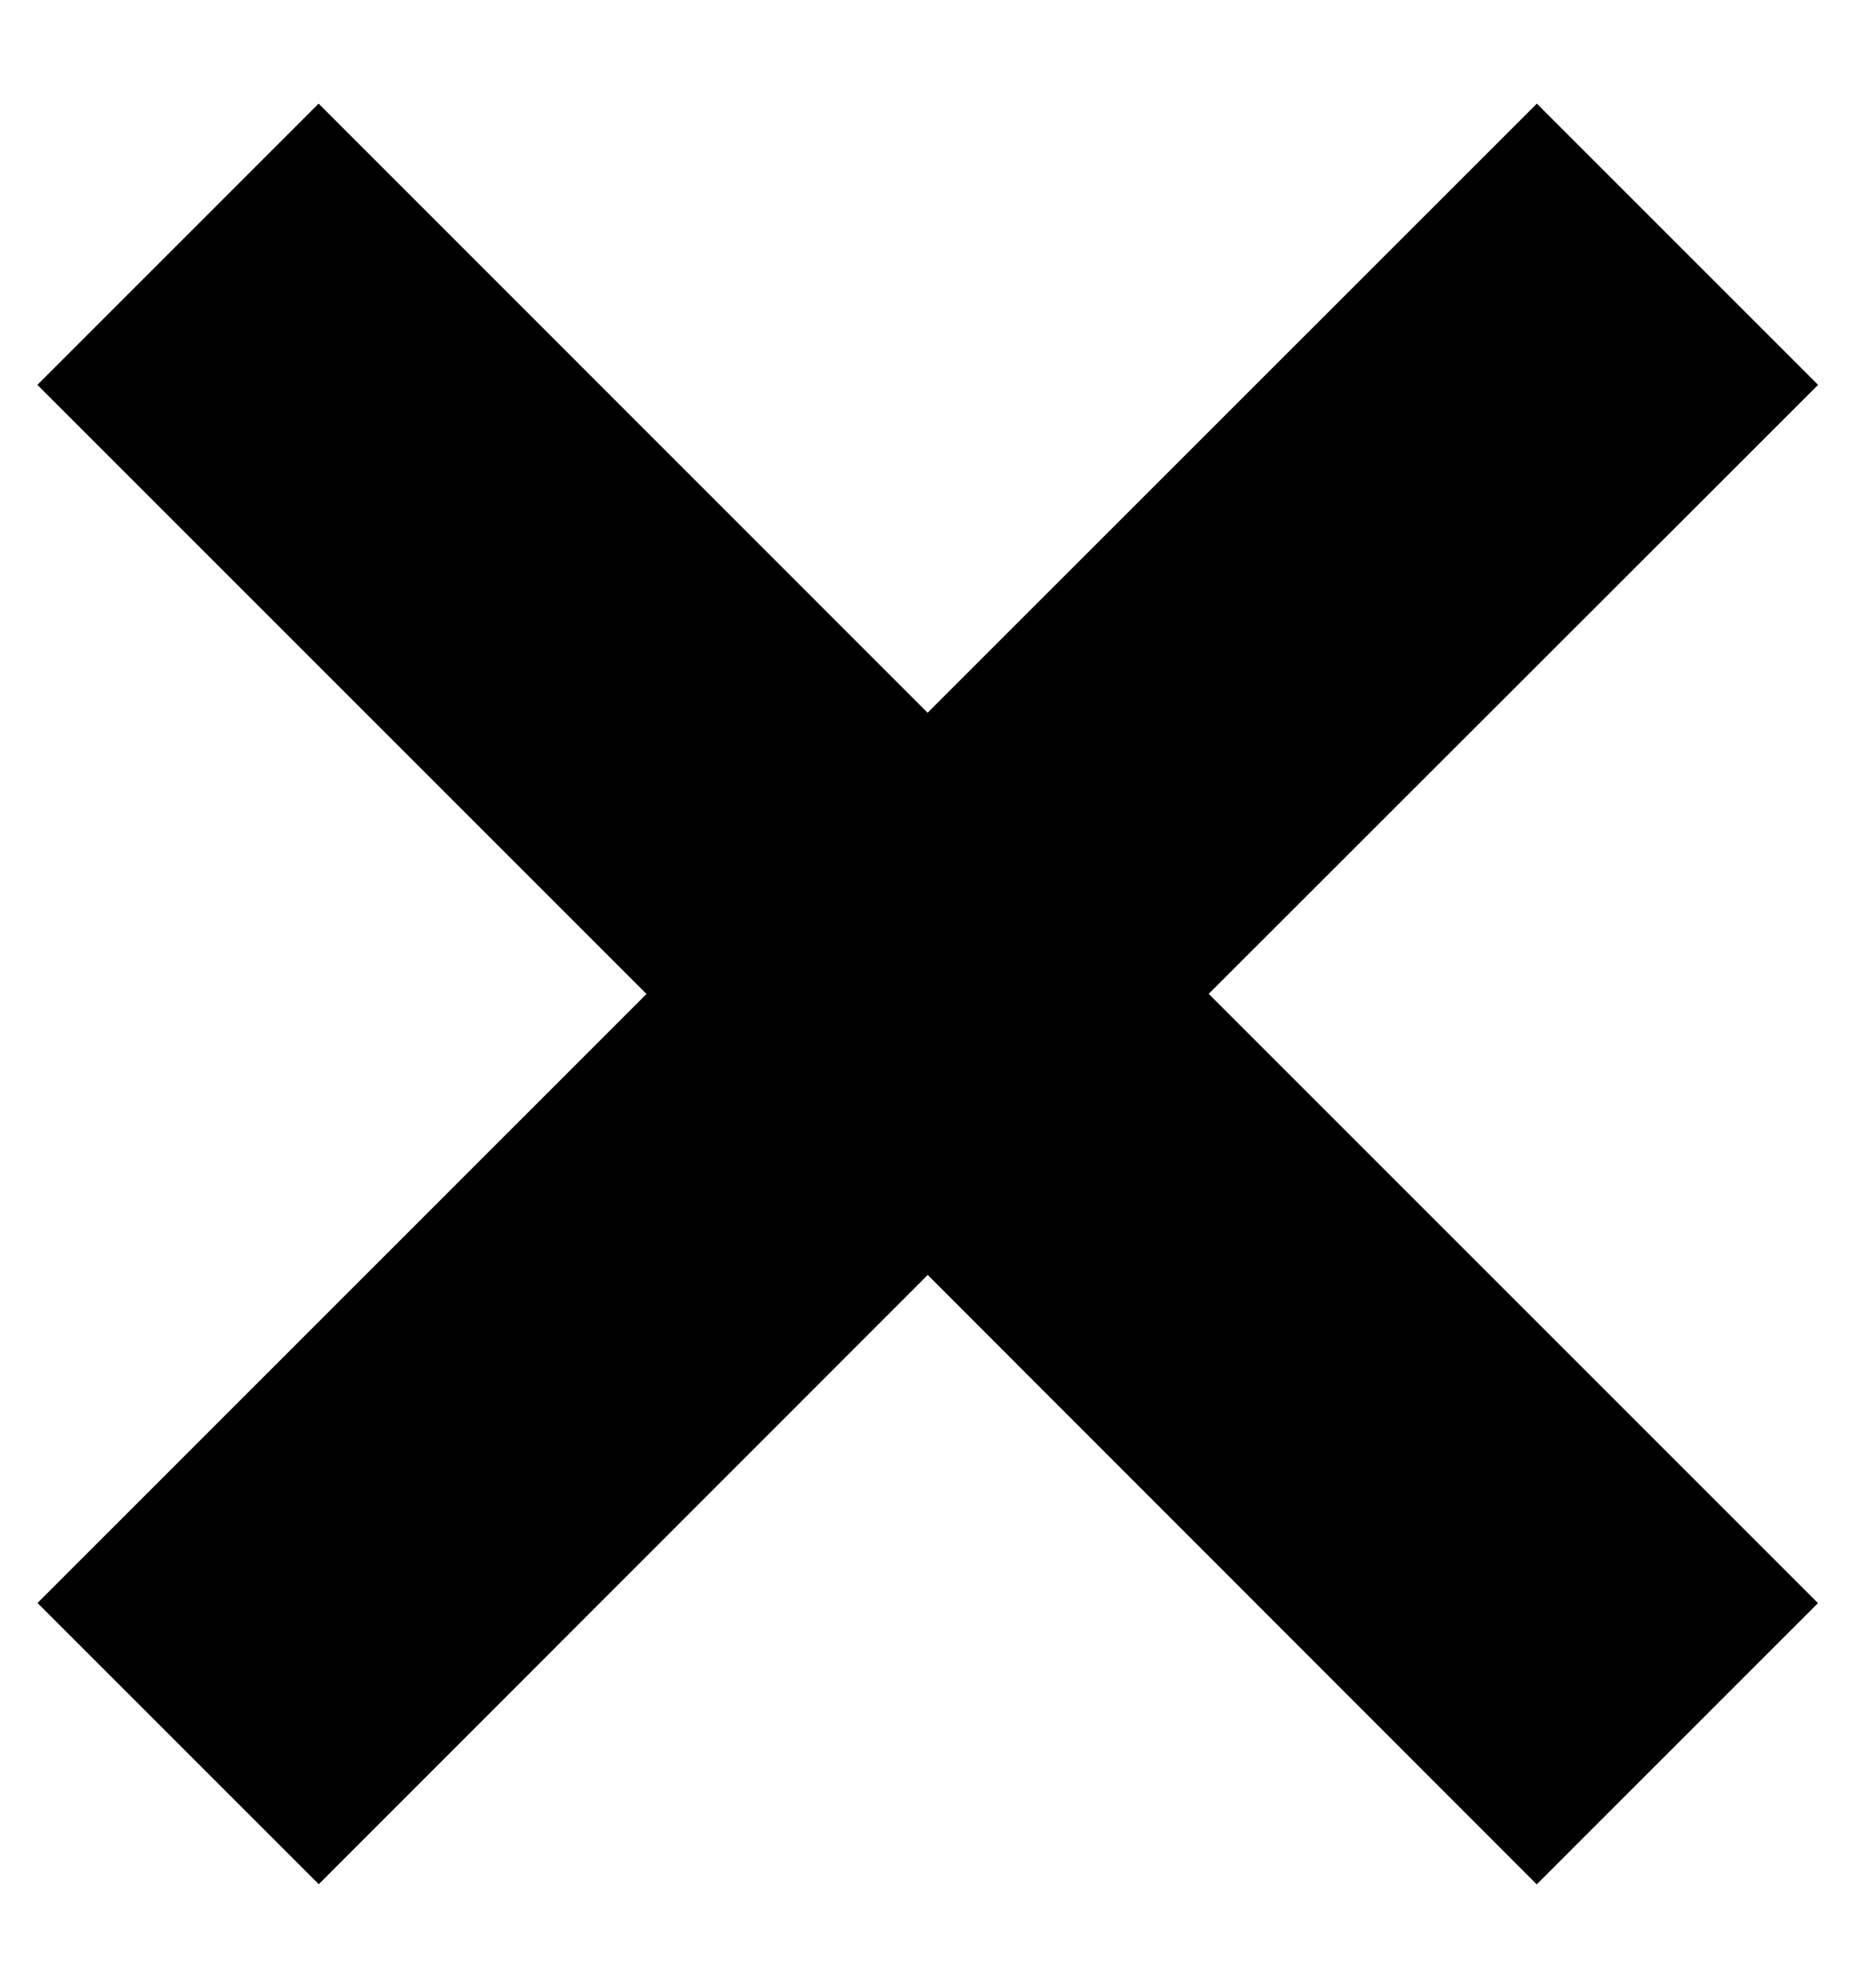
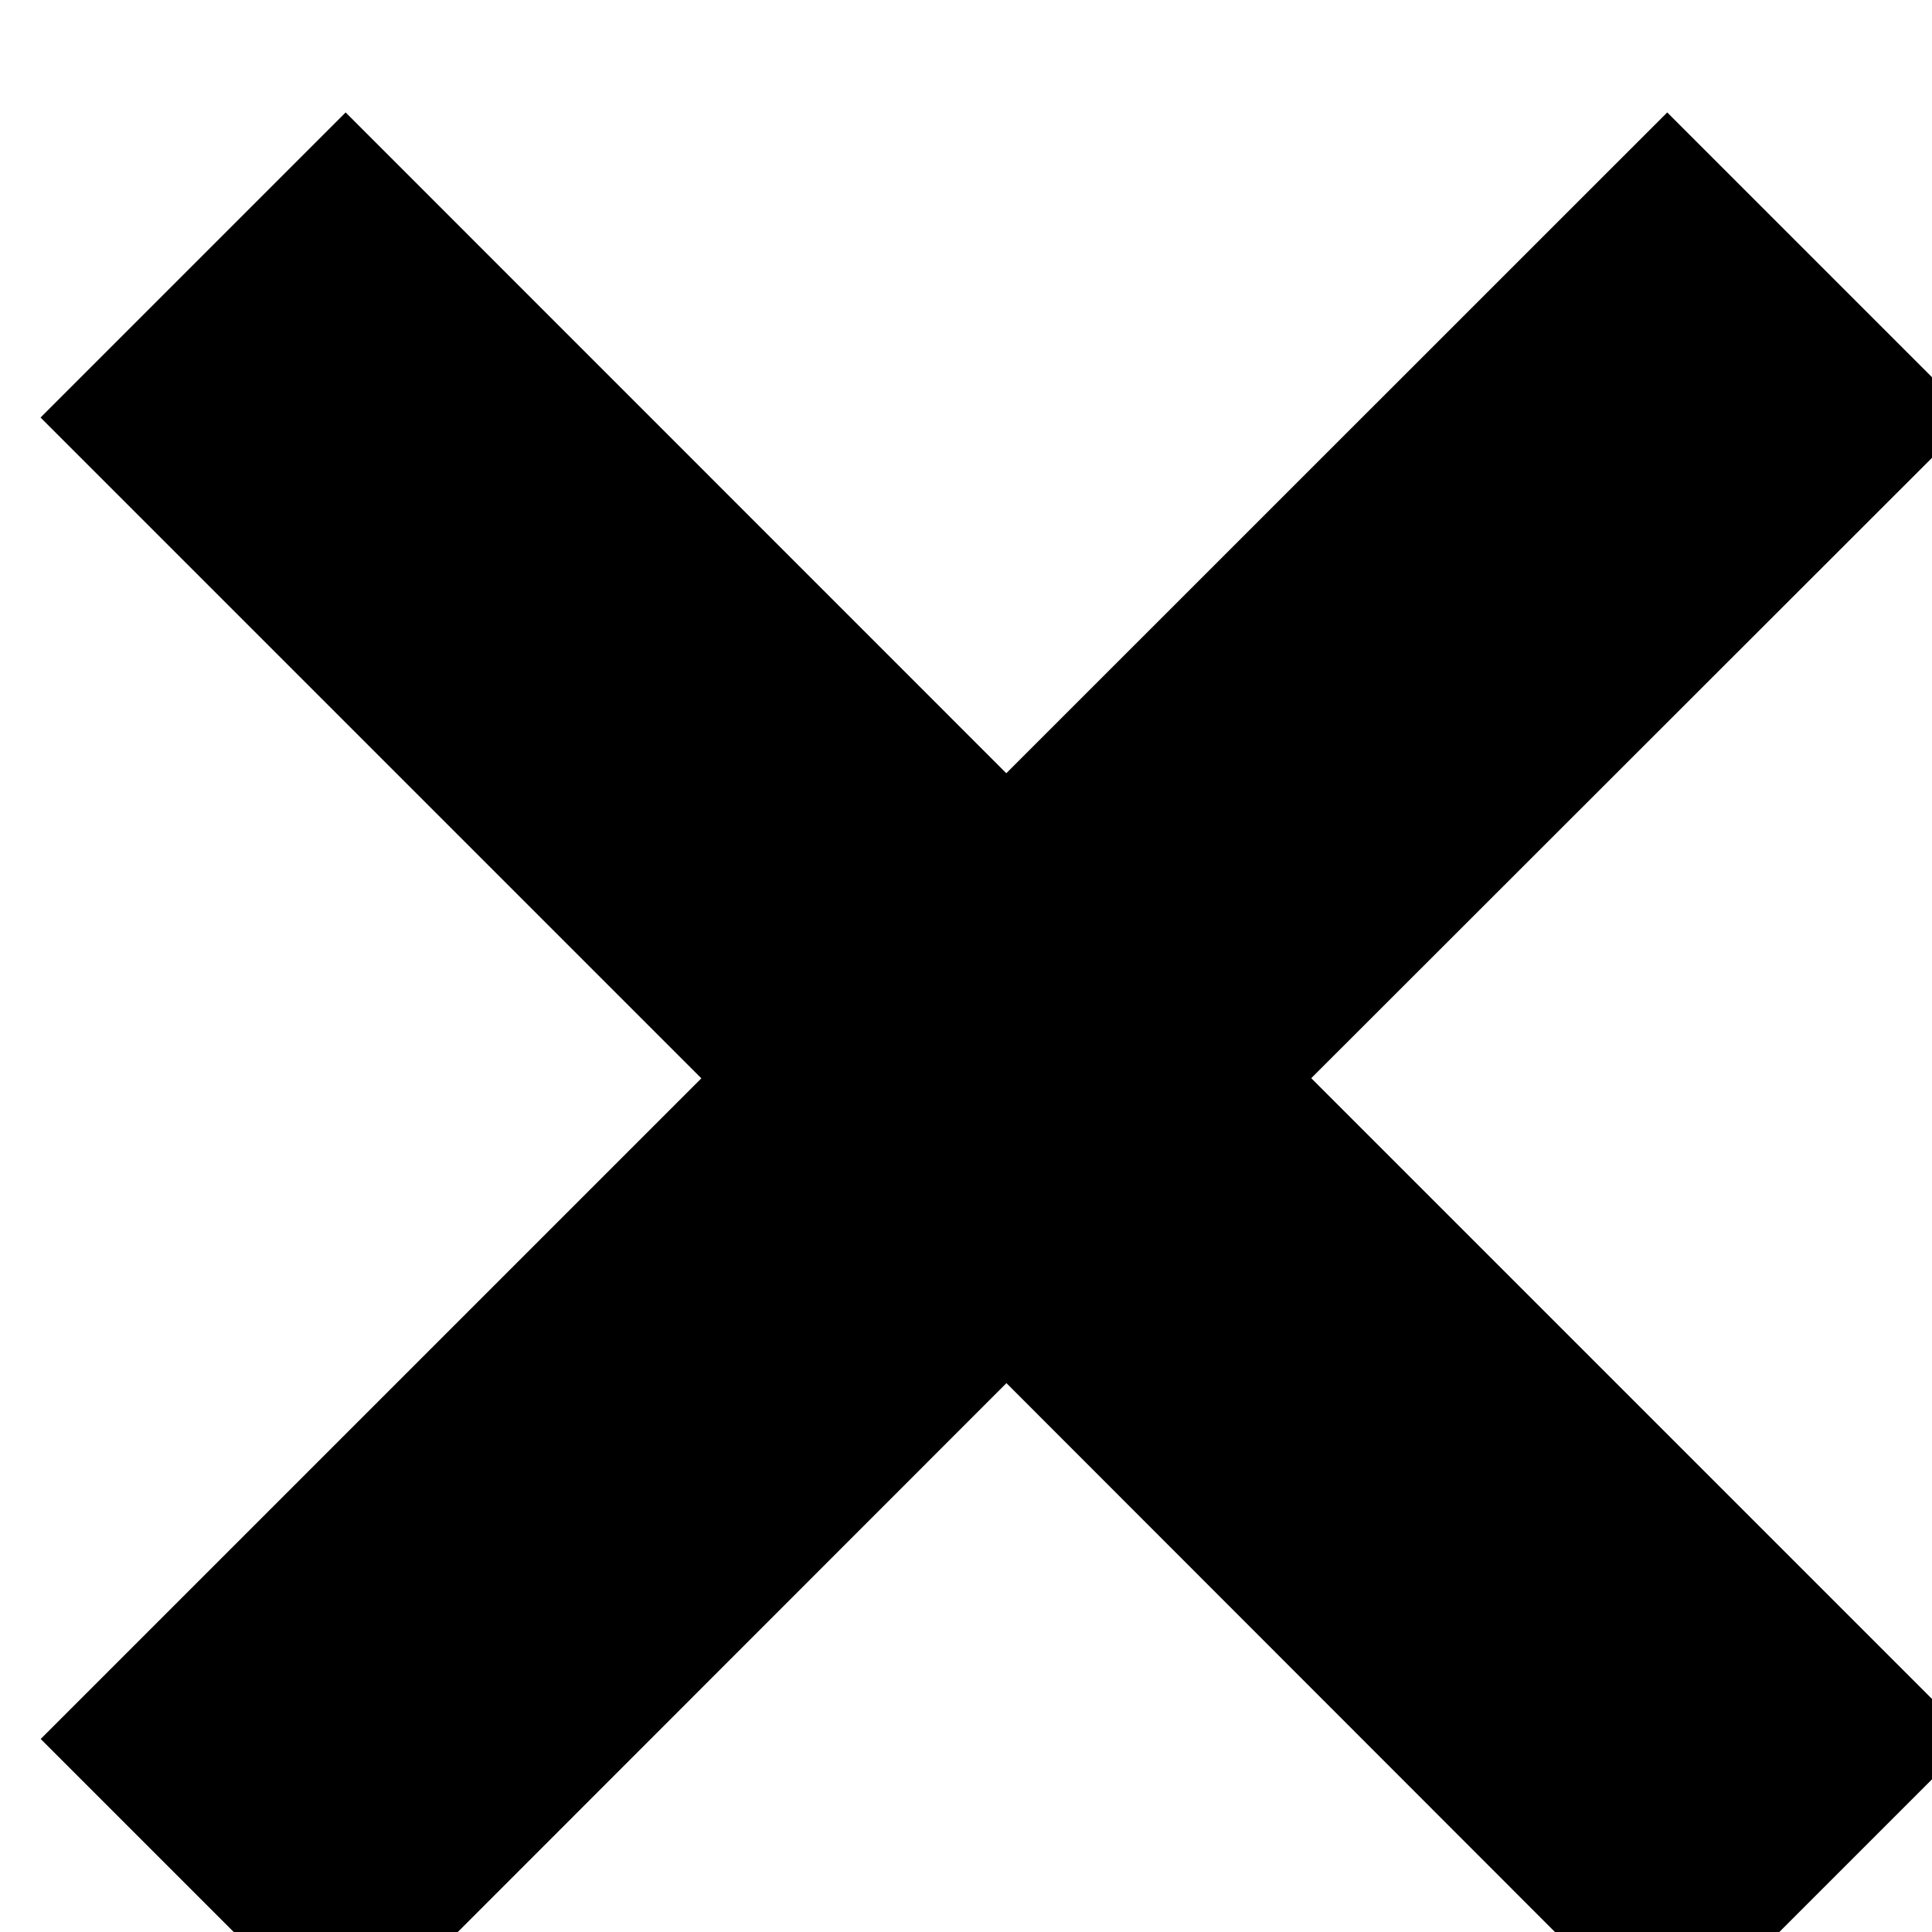
- <svg xmlns="http://www.w3.org/2000/svg" id="close-icon" width="14" height="15">
+ <svg xmlns="http://www.w3.org/2000/svg" id="close-icon">
  <path d="m11.596.782 2.122 2.122L9.12 7.499l4.597 4.597-2.122 2.122L7 9.62l-4.595 4.597-2.122-2.122L4.878 7.5.282 2.904 2.404.782l4.595 4.596L11.596.782Z" />
</svg>
